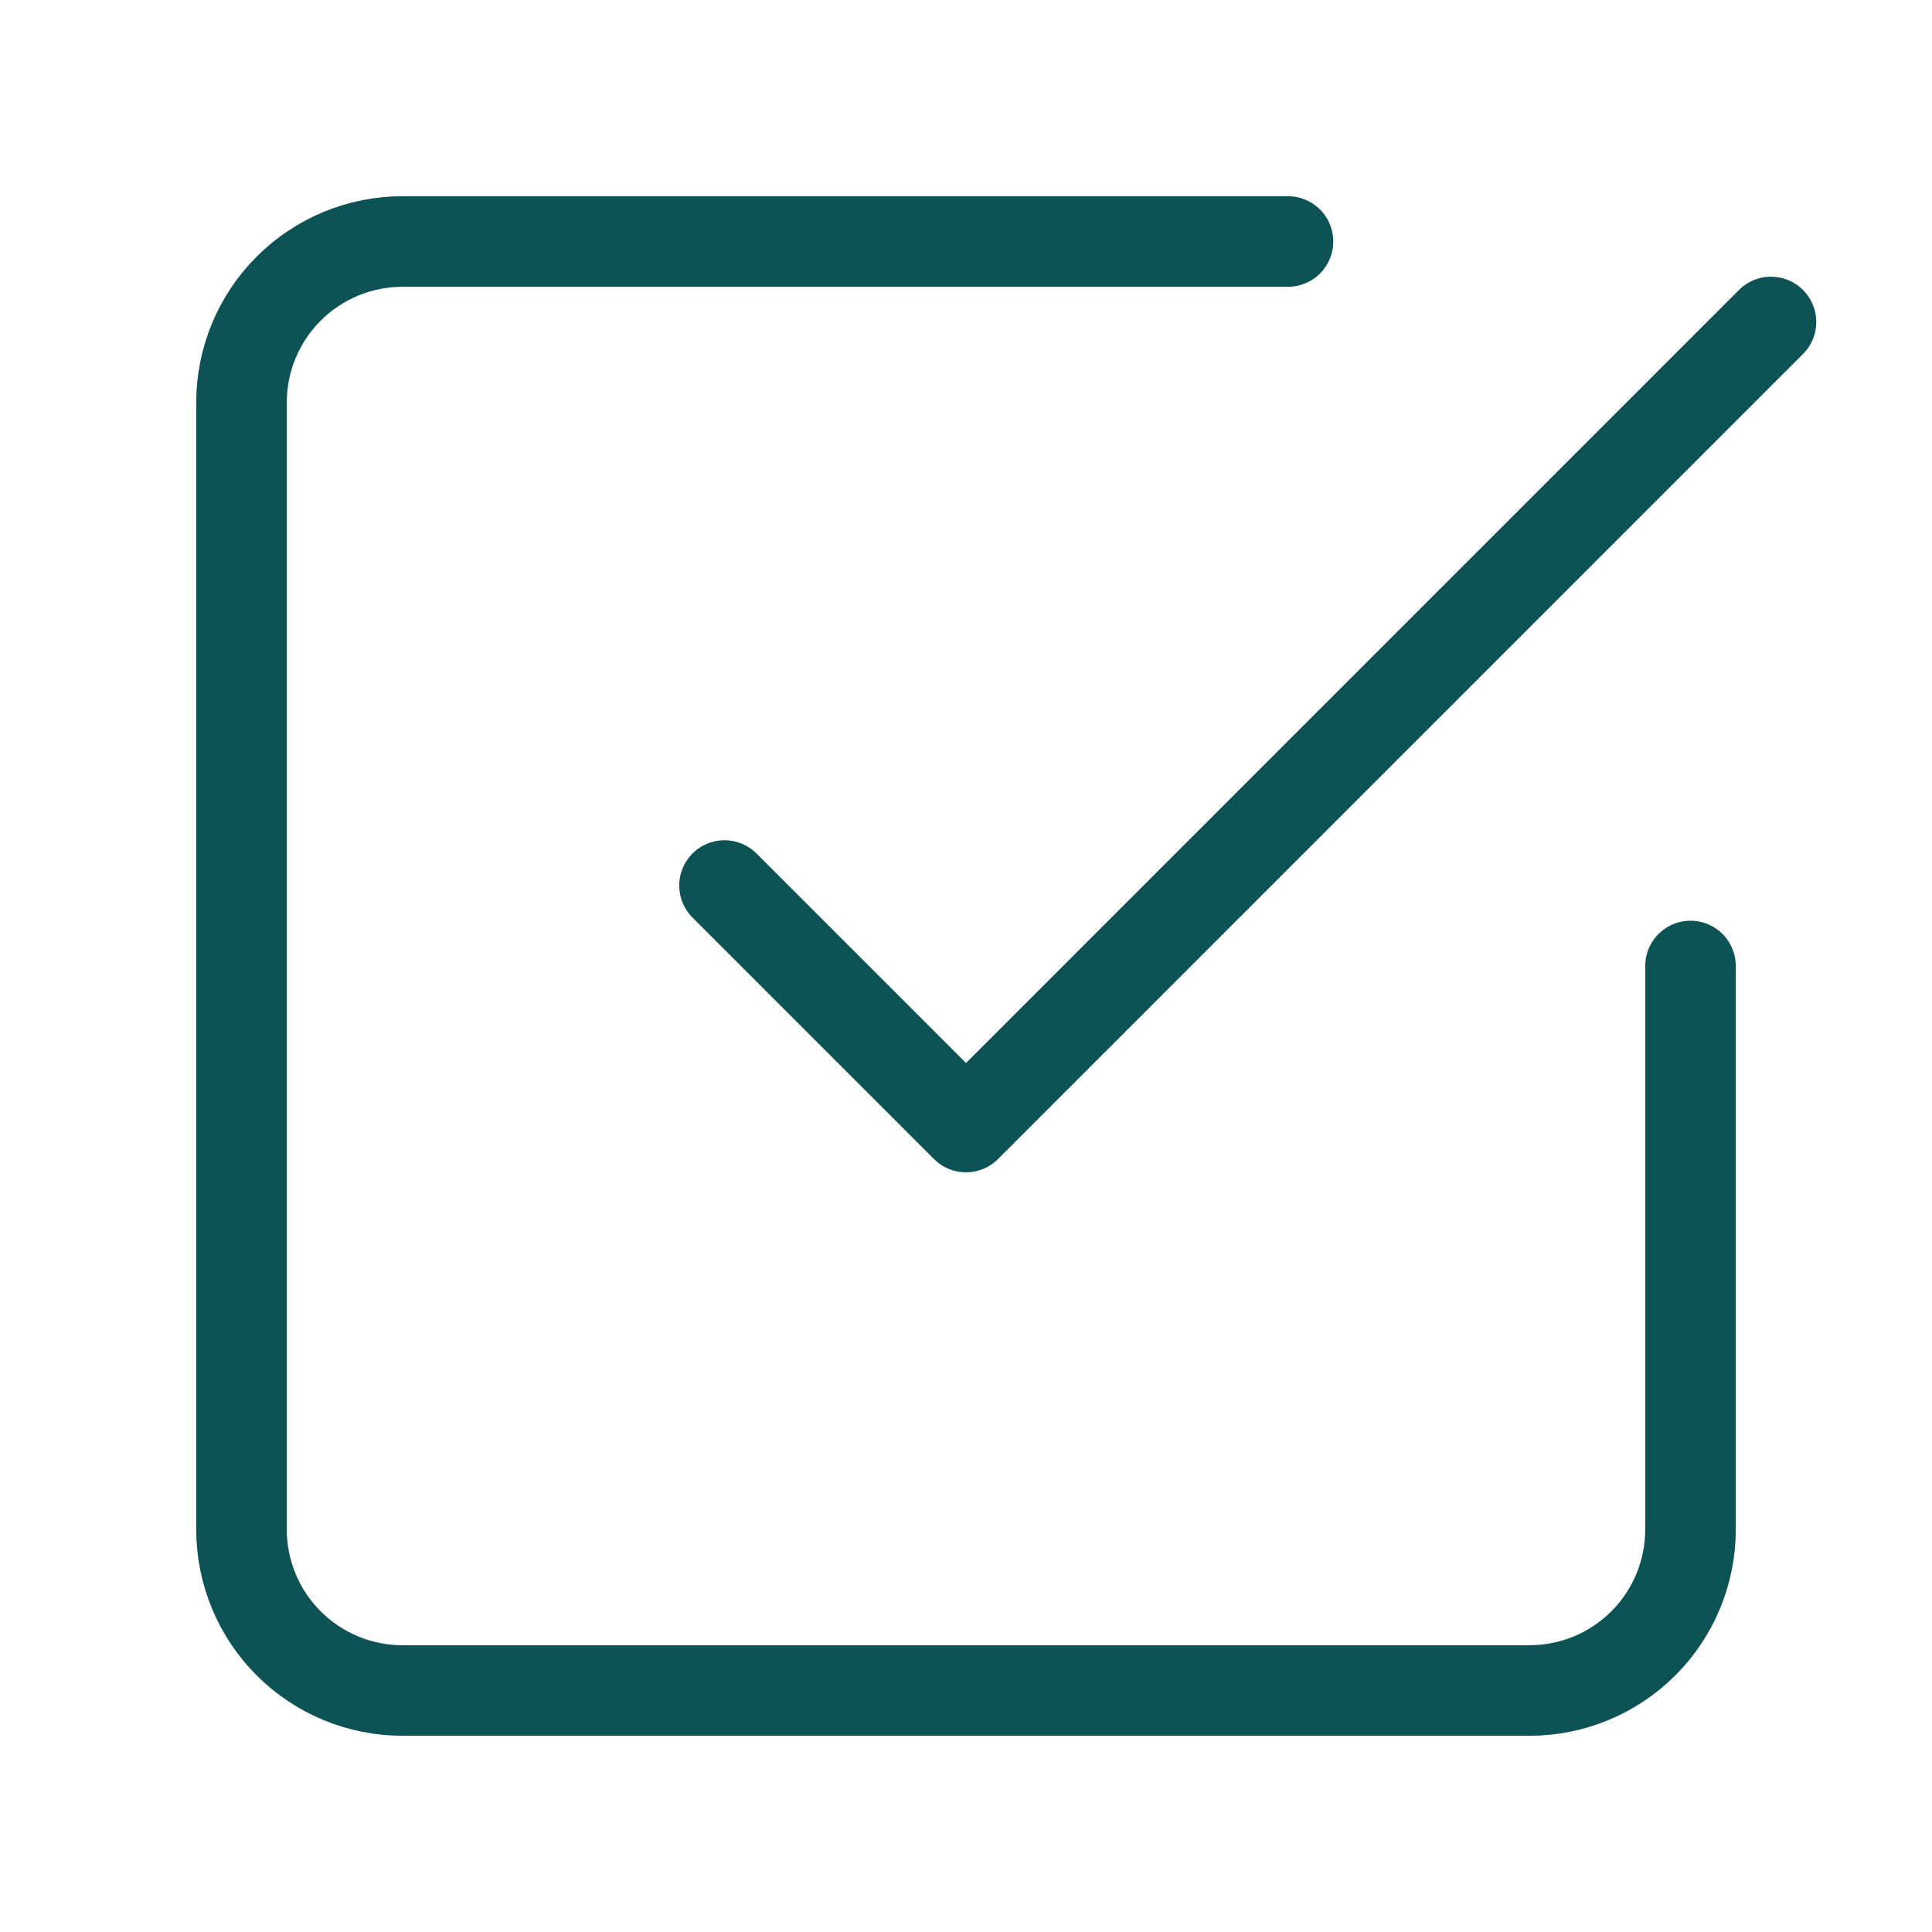
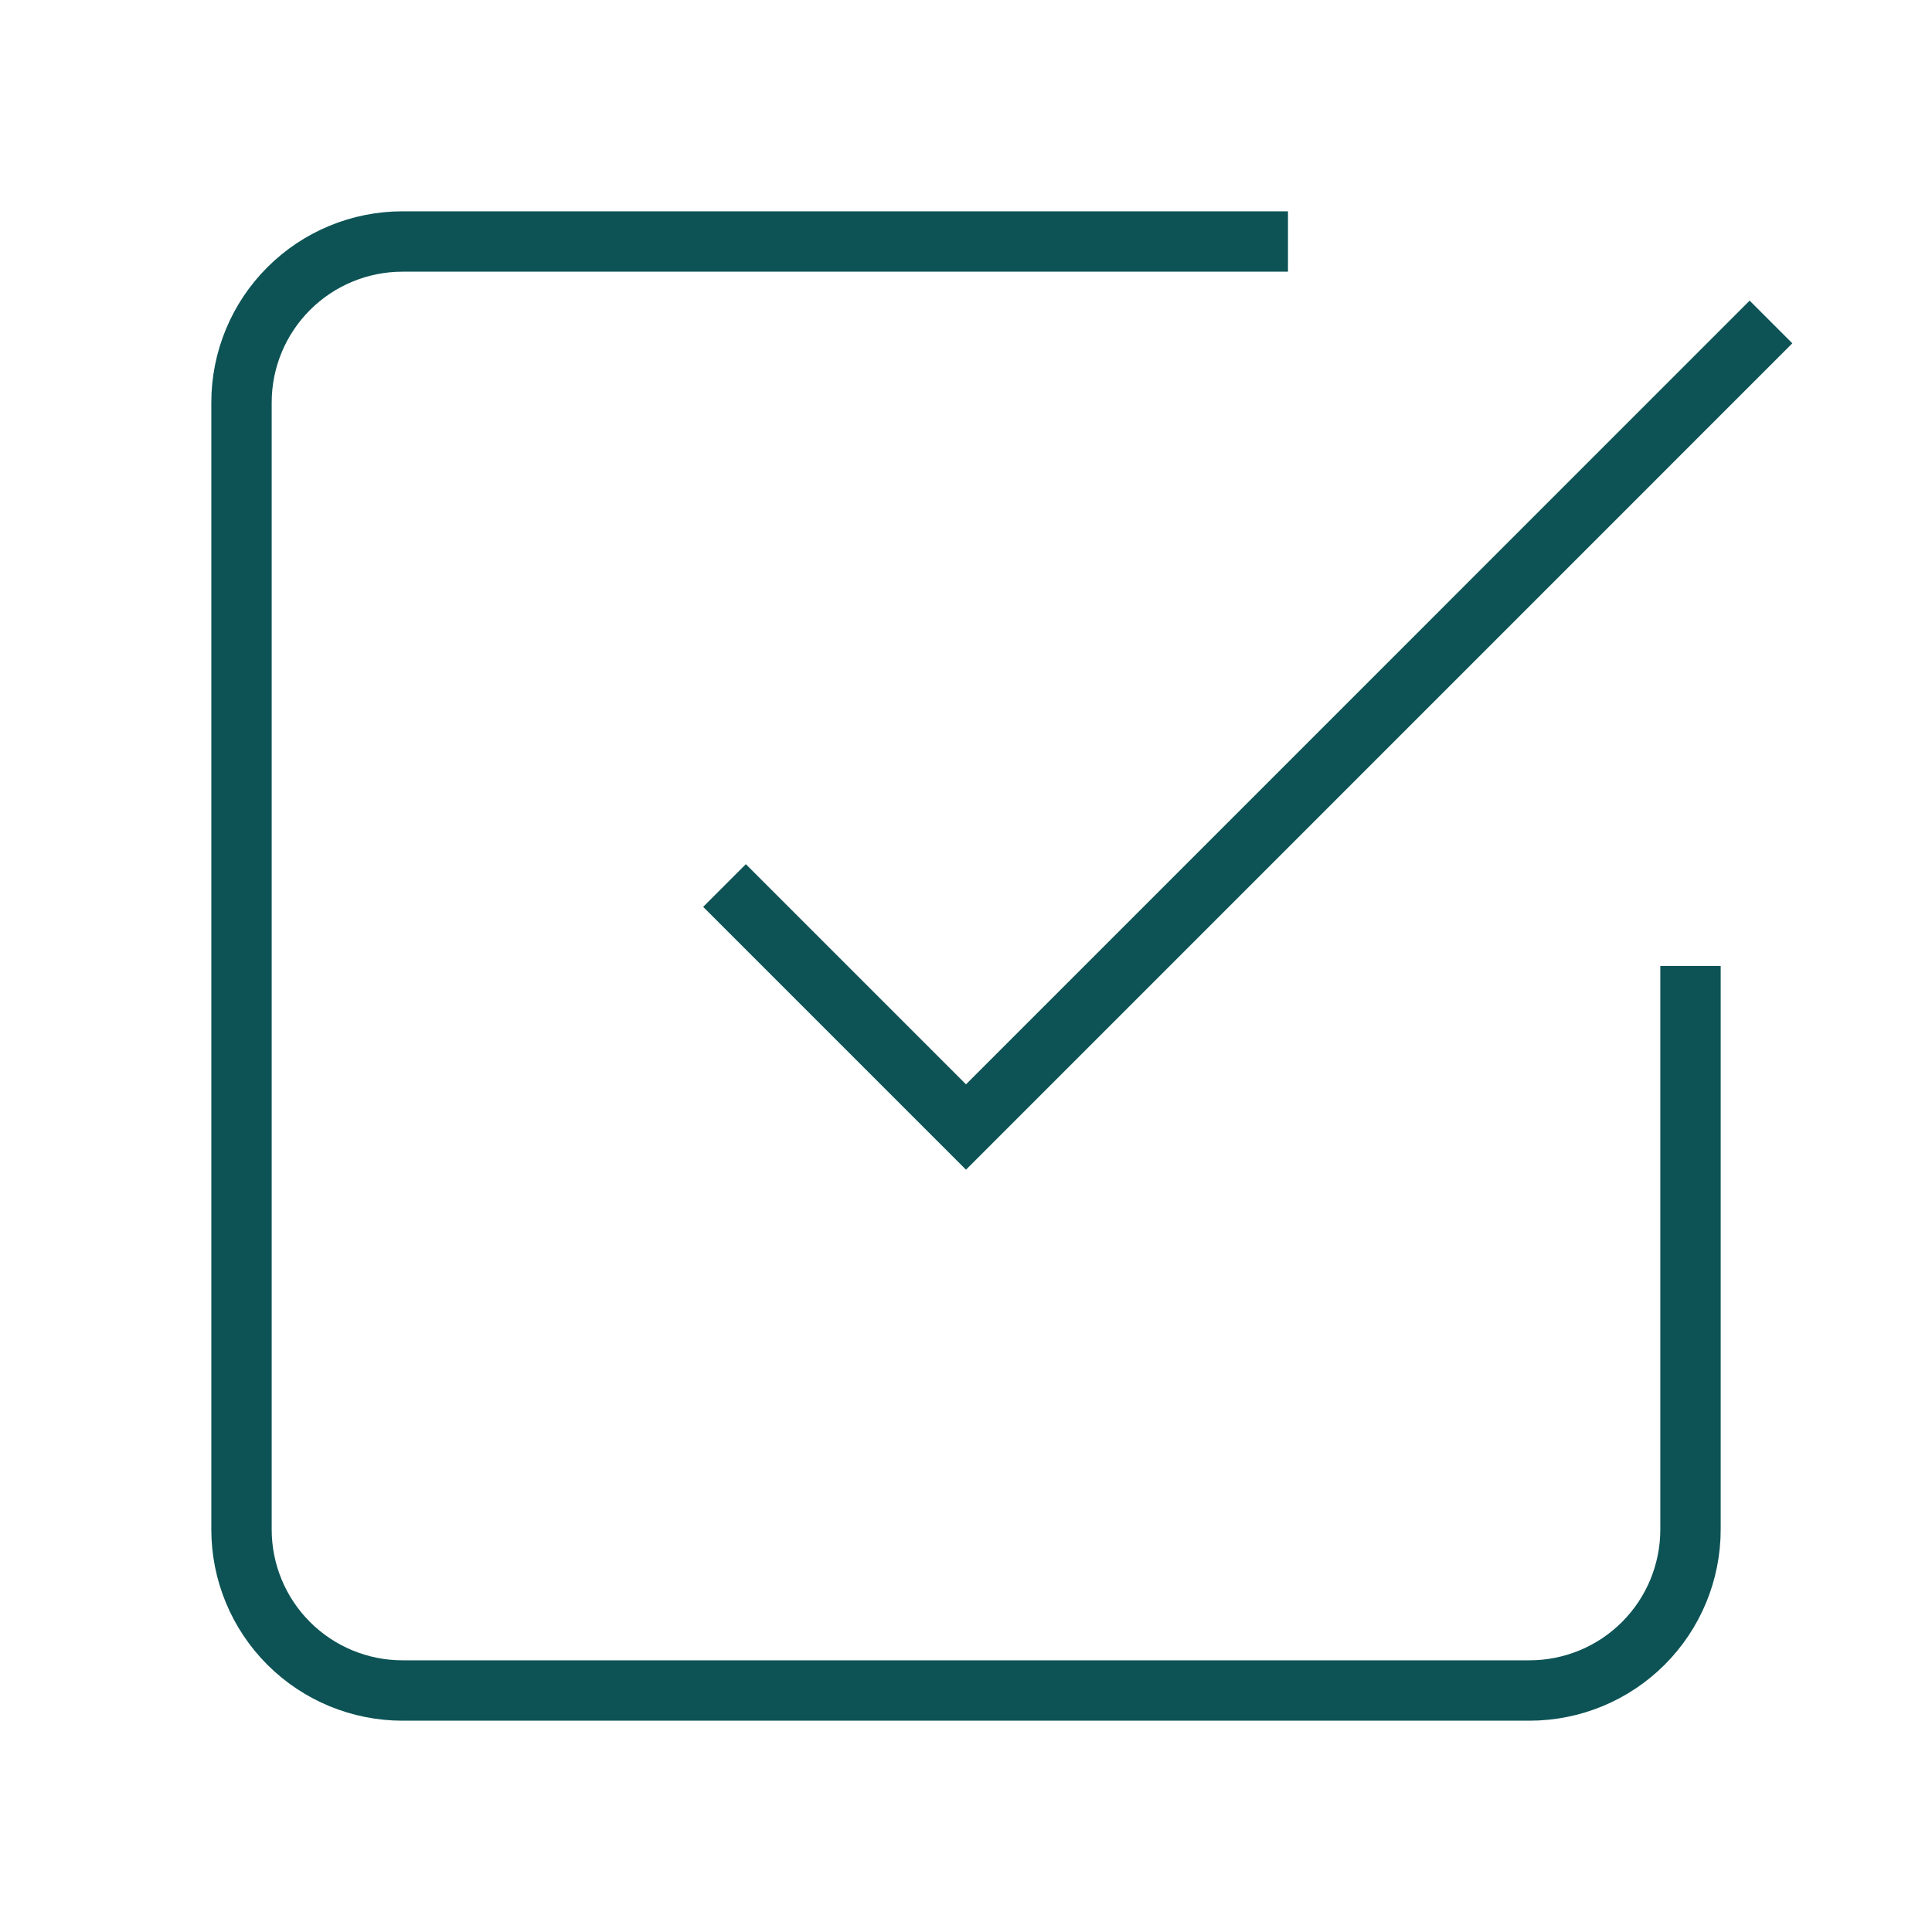
<svg xmlns="http://www.w3.org/2000/svg" width="32" height="32" viewBox="0 0 32 32" fill="none">
-   <path d="M12 14.667L16 18.667L29.333 5.333M28 16V25.333C28 26.041 27.719 26.719 27.219 27.219C26.719 27.719 26.041 28 25.333 28H6.667C5.959 28 5.281 27.719 4.781 27.219C4.281 26.719 4 26.041 4 25.333V6.667C4 5.959 4.281 5.281 4.781 4.781C5.281 4.281 5.959 4 6.667 4H21.333" stroke="#0D5355" stroke-width="1.5" stroke-linecap="round" stroke-linejoin="round" />
+   <path d="M12 14.667L16 18.667L29.333 5.333M28 16V25.333C28 26.041 27.719 26.719 27.219 27.219C26.719 27.719 26.041 28 25.333 28H6.667C5.959 28 5.281 27.719 4.781 27.219C4.281 26.719 4 26.041 4 25.333V6.667C4 5.959 4.281 5.281 4.781 4.781C5.281 4.281 5.959 4 6.667 4H21.333" stroke="#0D5355" strokeWidth="1.5" strokeLinecap="round" strokeLinejoin="round" />
</svg>
